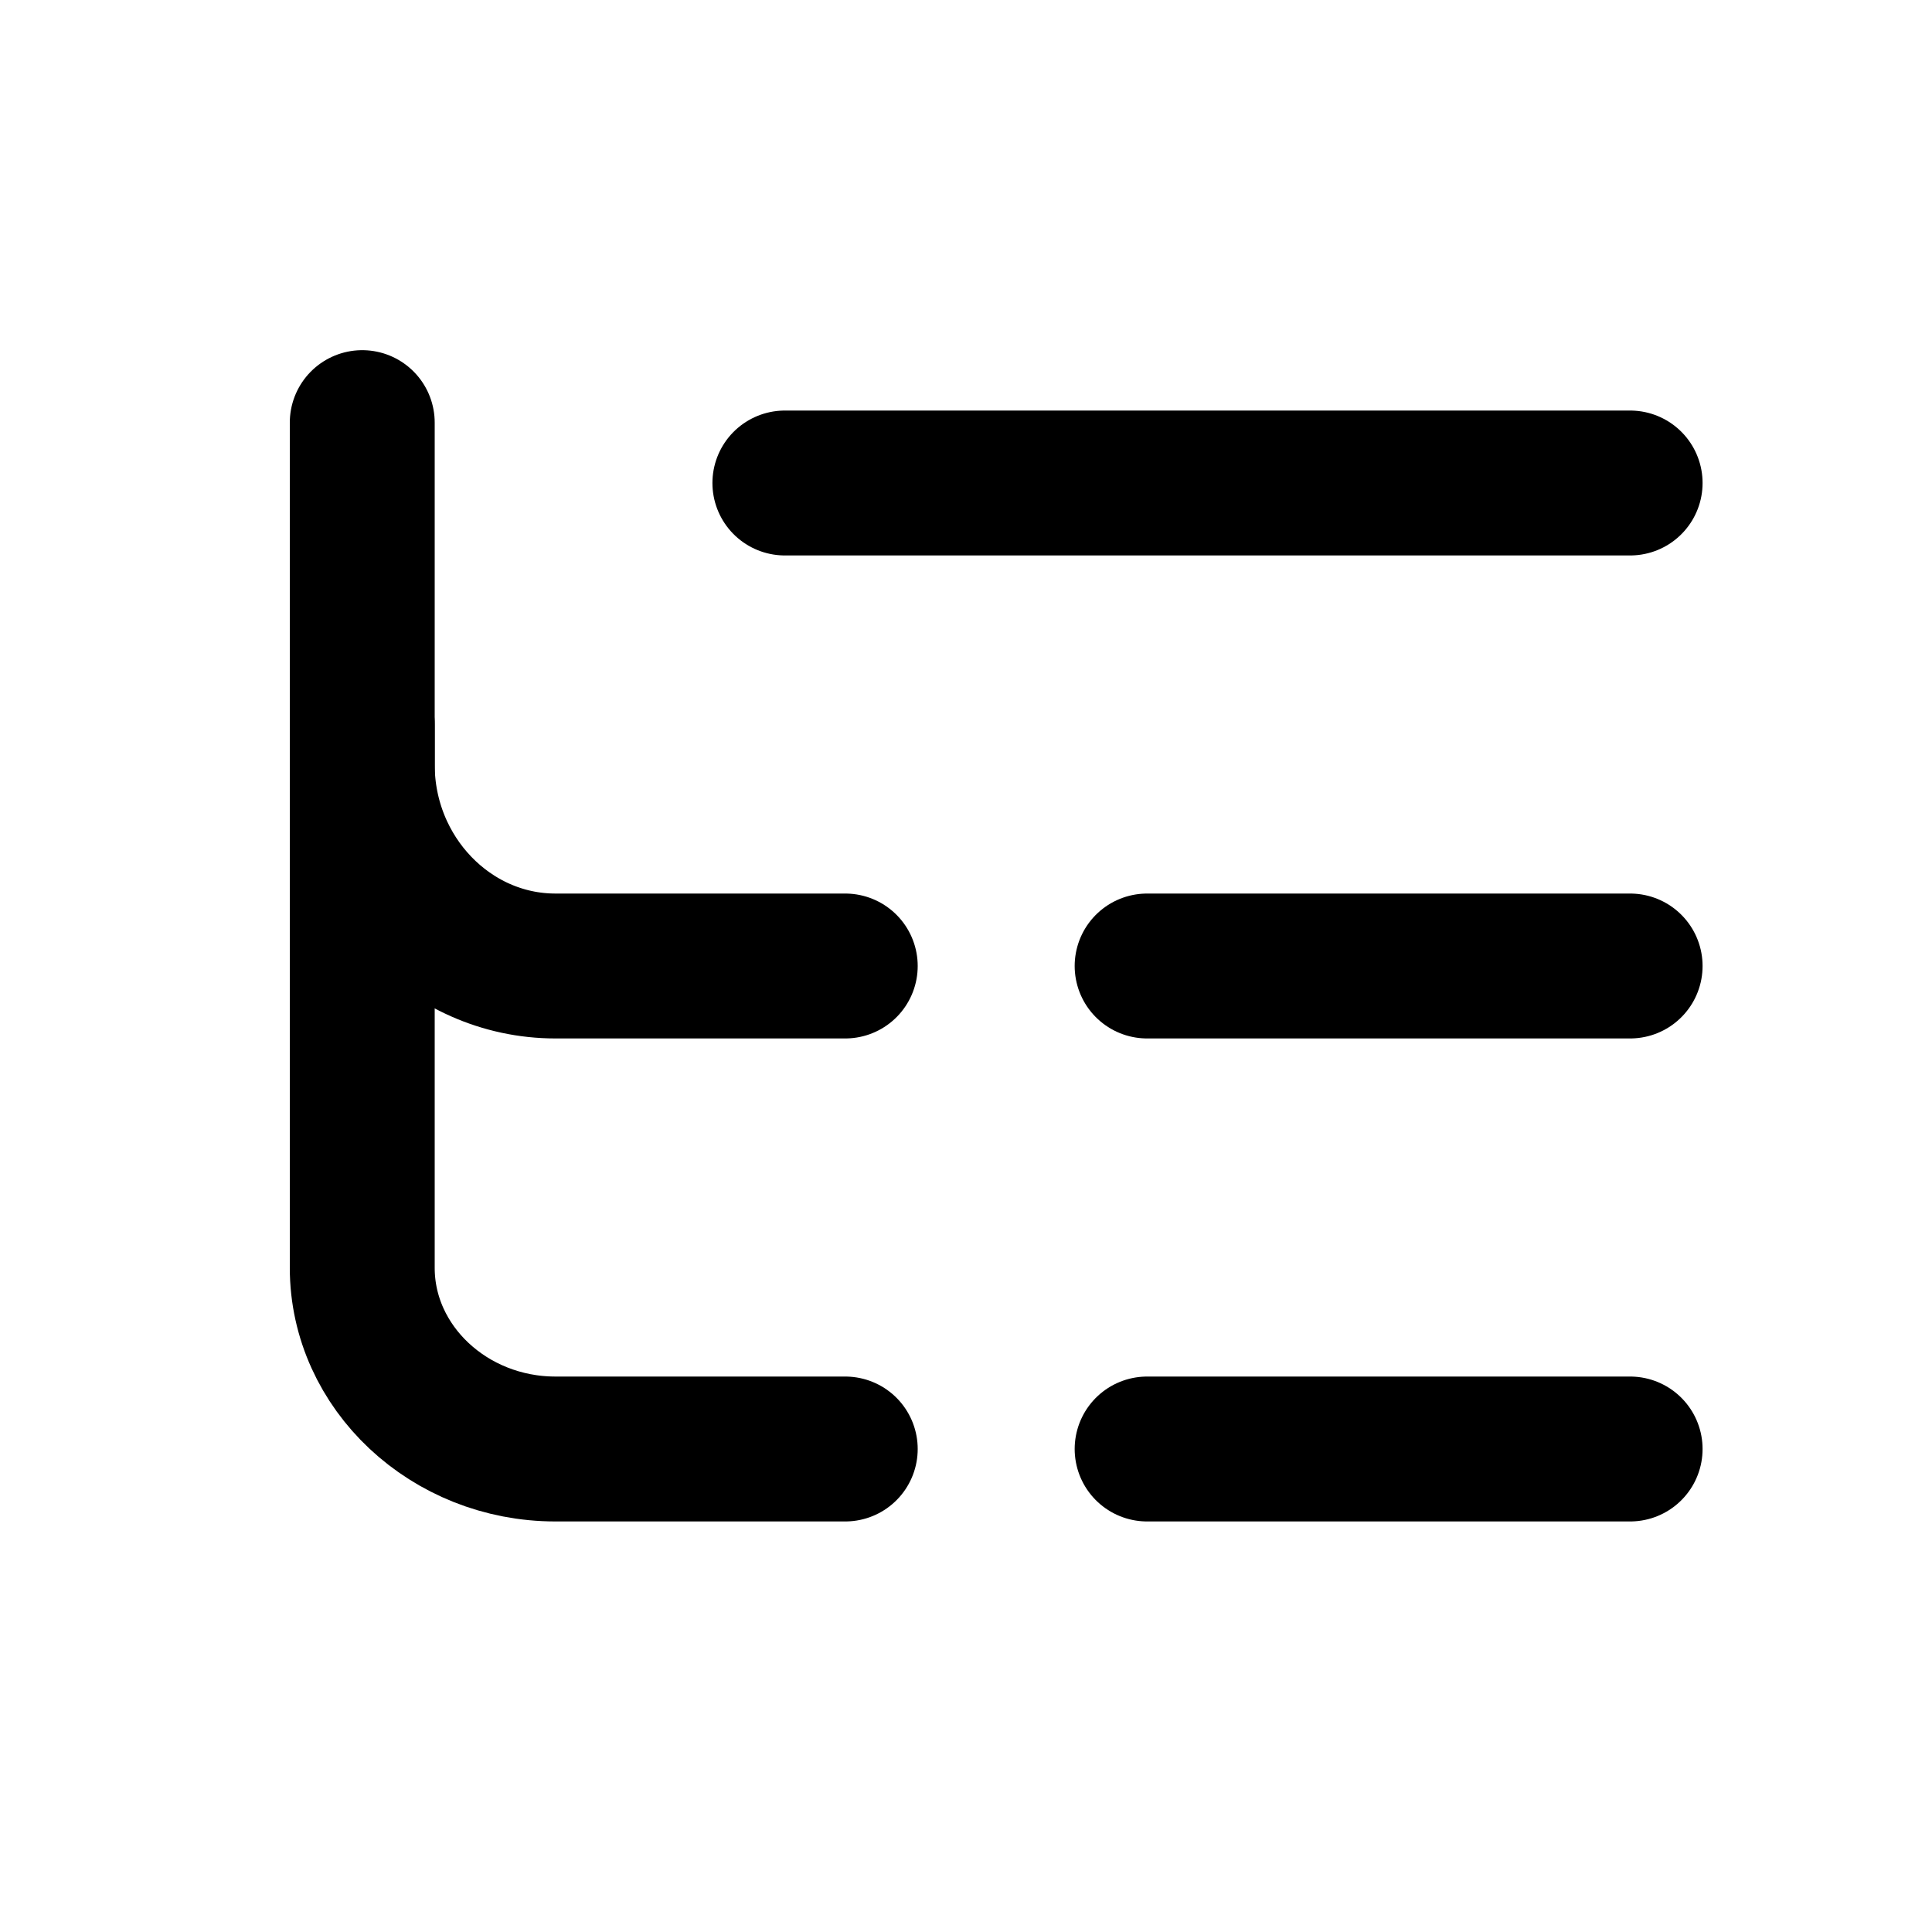
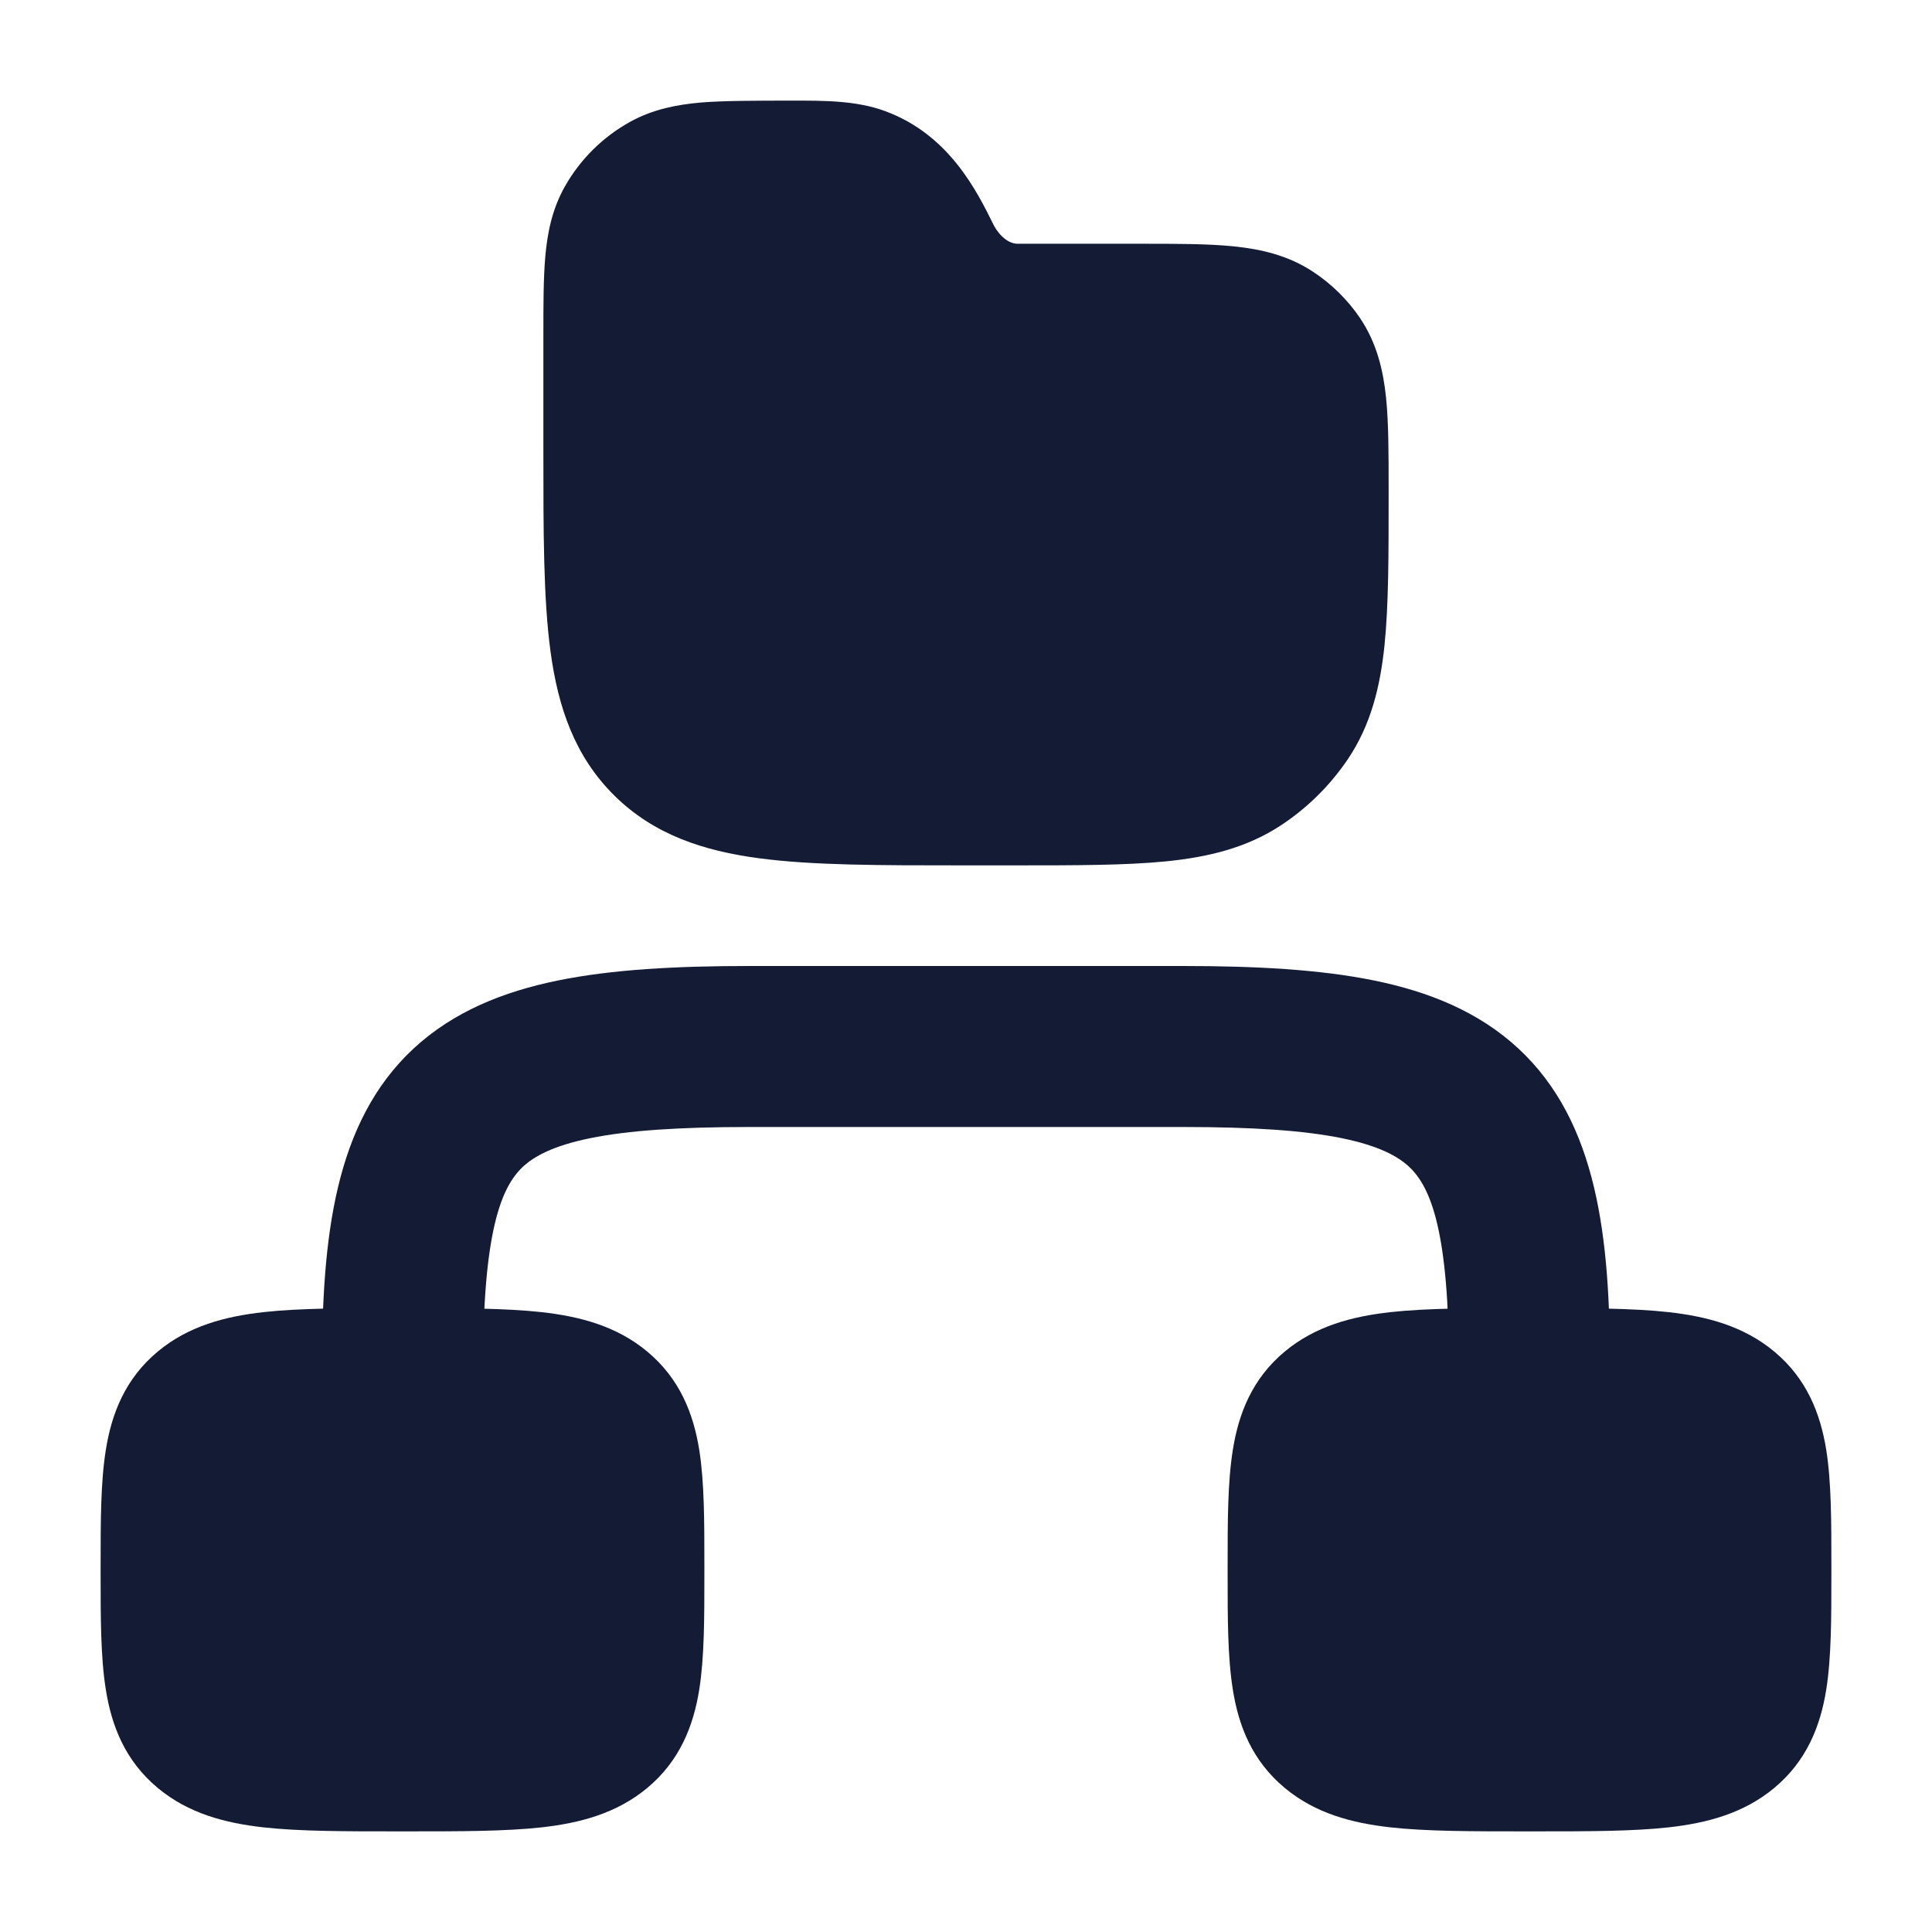
- <svg xmlns="http://www.w3.org/2000/svg" width="16" height="16" viewBox="0 0 16 16" fill="none">
-   <path d="M13.5 8H9.5" stroke="black" stroke-width="1.2" stroke-linecap="round" stroke-linejoin="round" />
-   <path d="M13.5 4L6.5 4" stroke="black" stroke-width="1.2" stroke-linecap="round" stroke-linejoin="round" />
-   <path d="M13.5 12H9.5" stroke="black" stroke-width="1.2" stroke-linecap="round" stroke-linejoin="round" />
-   <path d="M3 3.5V6.333C3 7.25 3.72 8 4.6 8H7" stroke="black" stroke-width="1.2" stroke-linecap="round" stroke-linejoin="round" />
-   <path d="M3 6V10.5C3 11.325 3.72 12 4.6 12H7" stroke="black" stroke-width="1.2" stroke-linecap="round" stroke-linejoin="round" />
+ <svg xmlns="http://www.w3.org/2000/svg" width="24" height="24" viewBox="0 0 24 24" fill="none">
+   <path d="M5.043 16.25C5.713 16.25 6.279 16.25 6.729 16.3C7.199 16.353 7.657 16.47 8.041 16.79C8.444 17.126 8.613 17.558 8.686 18.009C8.75 18.41 8.75 18.903 8.75 19.446L8.75 19.5L8.75 19.554C8.75 20.097 8.75 20.59 8.686 20.991C8.613 21.443 8.444 21.874 8.041 22.21C7.657 22.53 7.199 22.647 6.729 22.7C6.279 22.75 5.713 22.75 5.043 22.75H5.043H4.957H4.957C4.287 22.75 3.721 22.75 3.271 22.7C2.801 22.647 2.343 22.53 1.959 22.21C1.556 21.874 1.387 21.443 1.315 20.991C1.25 20.59 1.25 20.097 1.25 19.554L1.25 19.554L1.25 19.5L1.25 19.446L1.25 19.446C1.25 18.903 1.25 18.41 1.315 18.009C1.387 17.558 1.556 17.126 1.959 16.79C2.343 16.47 2.801 16.353 3.271 16.3C3.721 16.25 4.287 16.25 4.957 16.25H4.957H5.043H5.043Z" fill="#141B34" />
+   <path d="M19.043 16.25C19.713 16.25 20.279 16.25 20.729 16.3C21.199 16.353 21.657 16.47 22.041 16.79C22.444 17.126 22.613 17.558 22.686 18.009C22.75 18.41 22.75 18.903 22.75 19.446L22.75 19.5L22.75 19.554C22.75 20.097 22.75 20.59 22.686 20.991C22.613 21.443 22.444 21.874 22.041 22.21C21.657 22.53 21.199 22.647 20.729 22.7C20.279 22.75 19.713 22.75 19.043 22.75H19.043H18.957H18.957C18.287 22.75 17.721 22.75 17.271 22.7C16.801 22.647 16.343 22.53 15.959 22.21C15.556 21.874 15.387 21.443 15.315 20.991C15.25 20.59 15.25 20.097 15.25 19.554L15.25 19.554L15.25 19.5L15.25 19.446L15.25 19.446C15.25 18.903 15.25 18.41 15.315 18.009C15.387 17.558 15.556 17.126 15.959 16.79C16.343 16.47 16.801 16.353 17.271 16.3C17.721 16.25 18.287 16.25 18.957 16.25H18.957H19.043H19.043Z" fill="#141B34" />
+   <path fill-rule="evenodd" clip-rule="evenodd" d="M6.931 12.18C7.602 12.043 8.397 12 9.308 12H14.692C15.603 12 16.398 12.043 17.069 12.18C17.747 12.318 18.367 12.566 18.863 13.026C19.849 13.942 20 15.379 20 17C20 17.552 19.552 18 19 18C18.448 18 18 17.552 18 17C18 15.311 17.779 14.749 17.502 14.492C17.366 14.366 17.133 14.234 16.669 14.139C16.198 14.043 15.563 14 14.692 14H9.308C8.437 14 7.802 14.043 7.331 14.139C6.867 14.234 6.634 14.366 6.498 14.492C6.221 14.749 6 15.311 6 17C6 17.552 5.552 18 5 18C4.448 18 4 17.552 4 17C4 15.379 4.151 13.942 5.137 13.026C5.633 12.566 6.253 12.318 6.931 12.18Z" fill="#141B34" />
+   <path d="M11 1.382C11.788 1.674 12.133 2.37 12.338 2.784C12.376 2.865 12.491 3.028 12.643 3.028L14.173 3.028C14.617 3.028 15.004 3.028 15.322 3.06C15.659 3.094 16 3.17 16.313 3.377C16.542 3.528 16.74 3.723 16.894 3.95C17.105 4.263 17.183 4.603 17.218 4.939C17.25 5.254 17.25 5.638 17.25 6.075L17.25 6.151C17.25 6.897 17.25 7.515 17.199 8.014C17.145 8.534 17.029 9.008 16.742 9.433C16.522 9.757 16.241 10.036 15.913 10.252C15.486 10.533 15.01 10.647 14.486 10.7C13.982 10.75 13.358 10.75 12.601 10.75H12.601H11.948H11.948C10.931 10.75 10.095 10.75 9.432 10.662C8.738 10.57 8.124 10.369 7.632 9.883C7.138 9.395 6.933 8.785 6.839 8.095C6.75 7.439 6.75 6.611 6.75 5.609V5.609L6.75 4.198L6.75 4.167V4.167C6.75 3.789 6.75 3.458 6.774 3.185C6.8 2.894 6.858 2.597 7.018 2.315C7.209 1.977 7.491 1.699 7.83 1.512C8.113 1.356 8.41 1.3 8.702 1.274C8.977 1.25 9.436 1.25 9.819 1.25C10.248 1.249 10.641 1.249 11 1.382Z" fill="#141B34" />
</svg>
